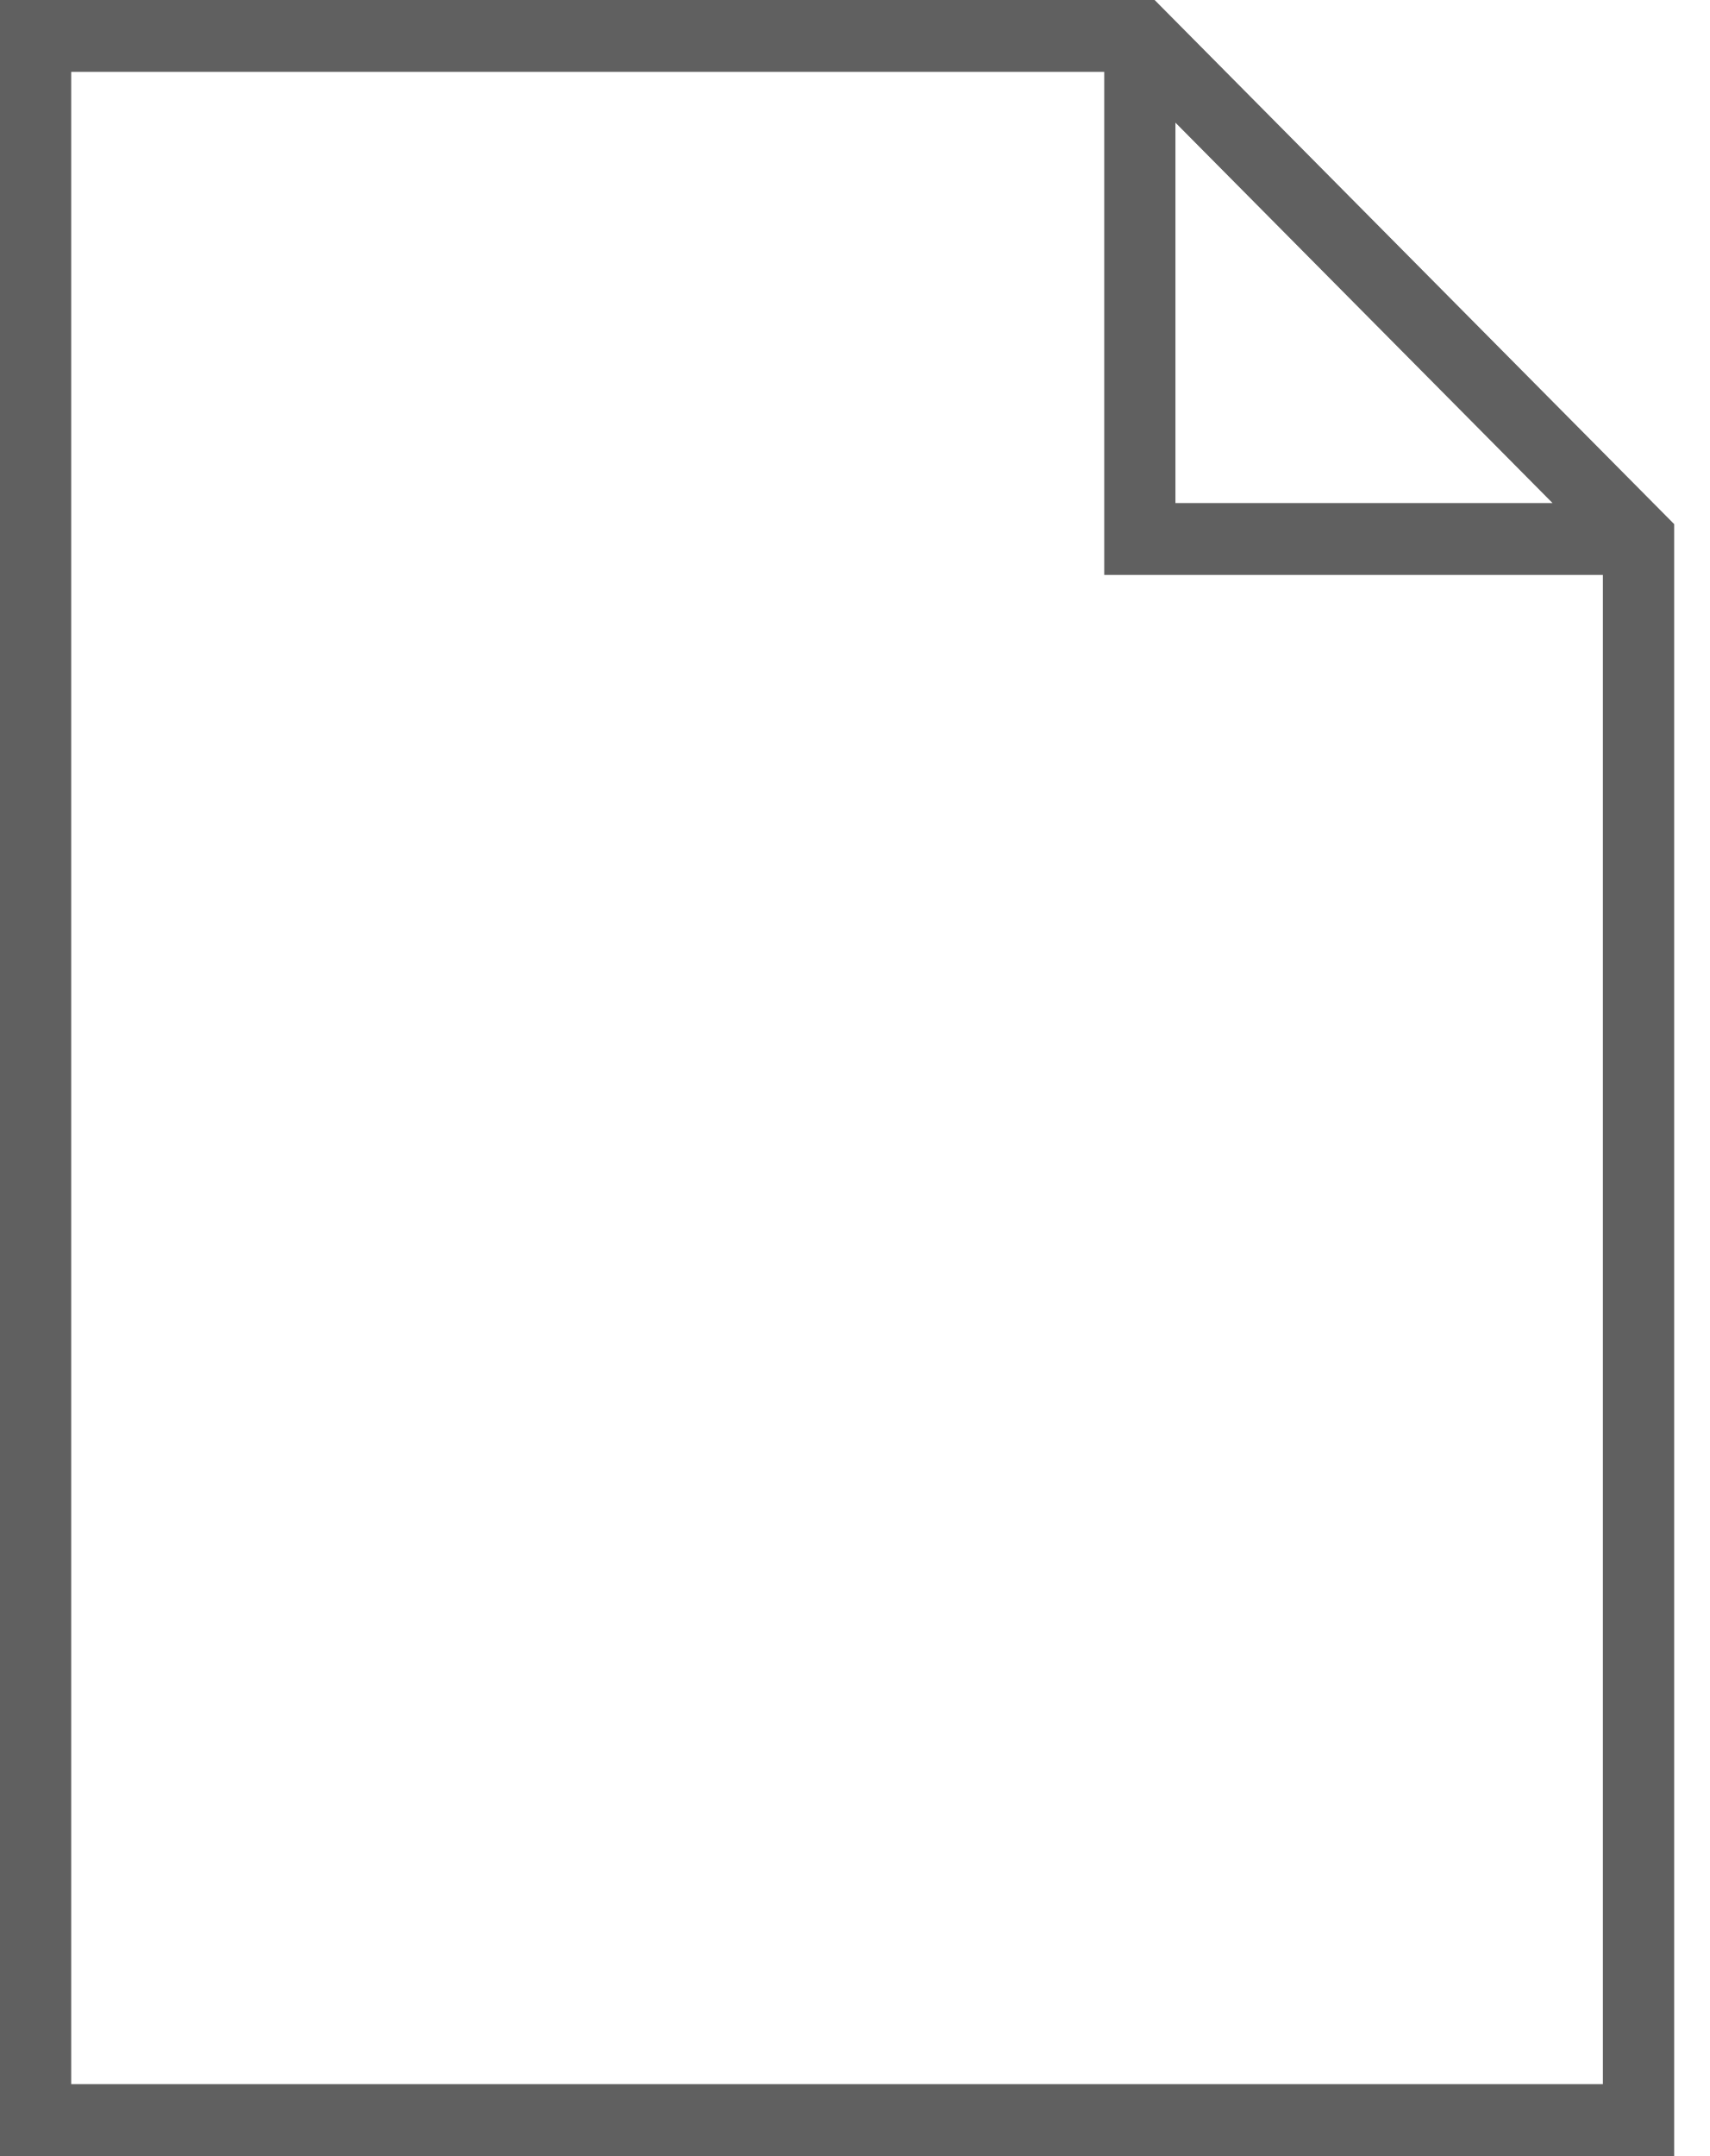
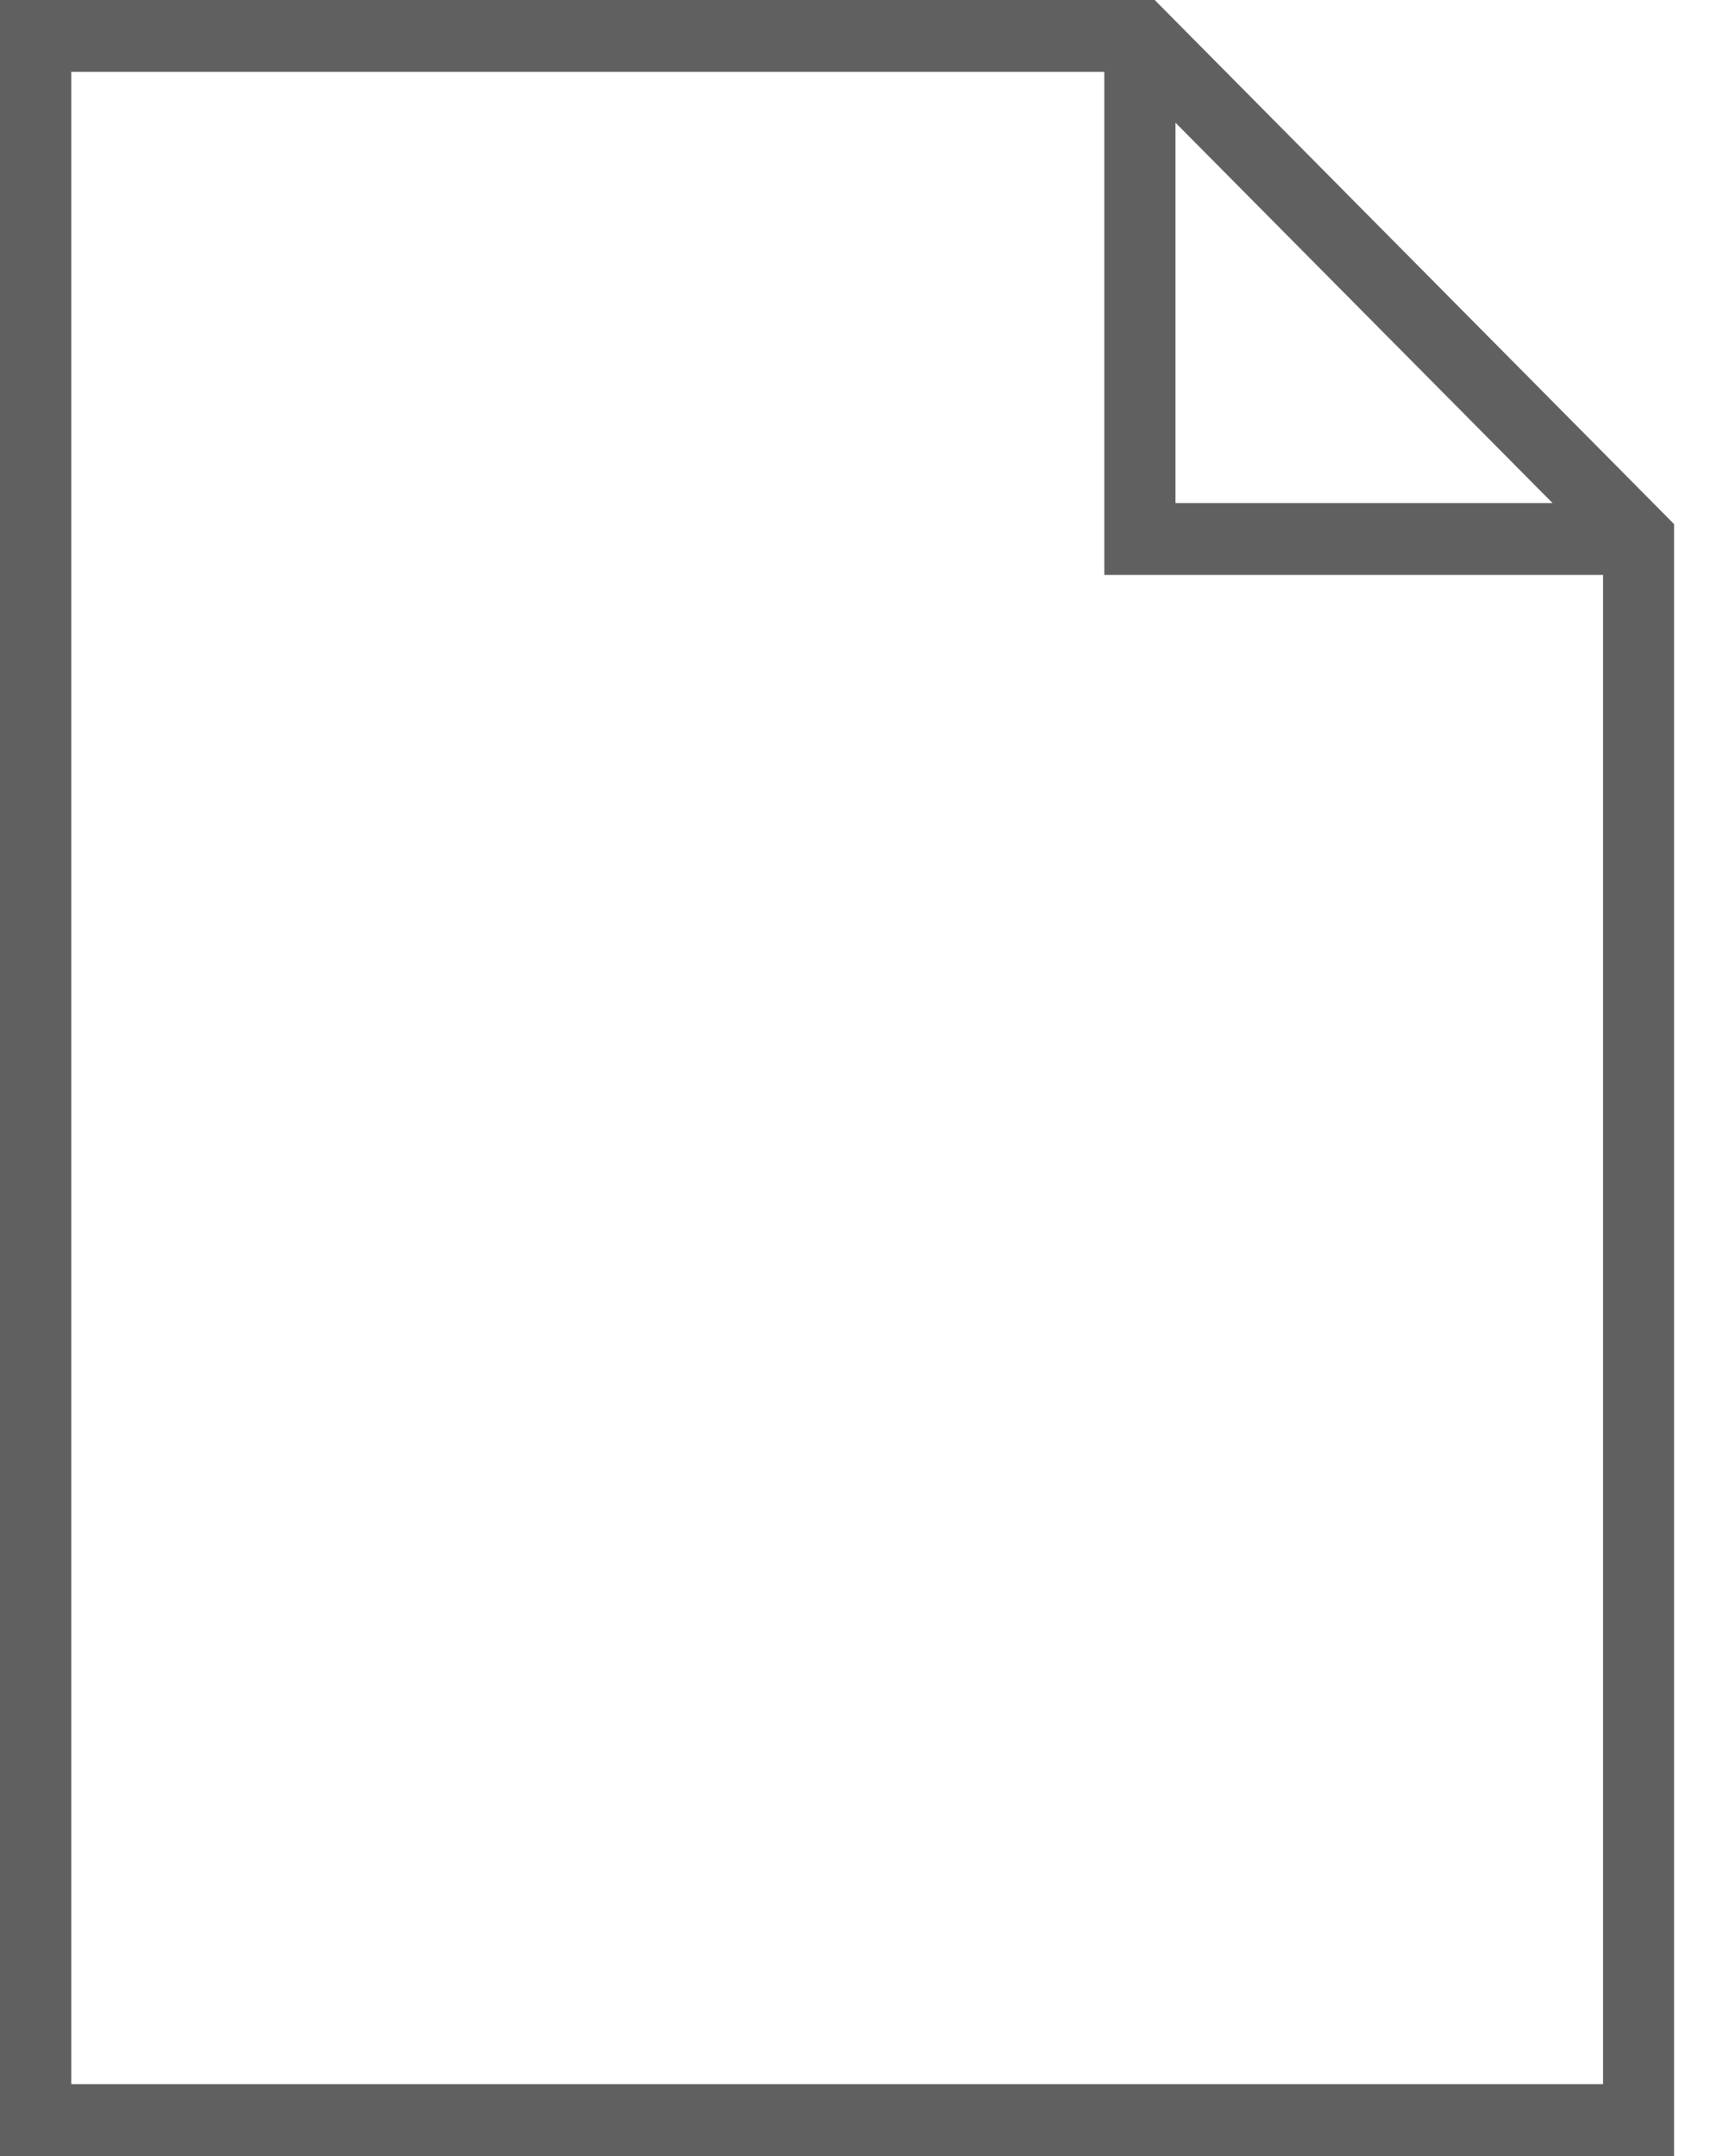
- <svg xmlns="http://www.w3.org/2000/svg" width="23px" height="29px" viewBox="0 0 23 29" version="1.1">
-   <g id="Page-1" stroke="none" stroke-width="1" fill="none" fill-rule="evenodd">
-     <path d="M15.532,0 L0,0 L0,29 L22.521,29 L22.521,7.05 L15.532,0 Z M15.812,1.65 L20.885,6.767 L15.812,6.767 L15.812,1.65 Z M0.958,28.033 L0.958,0.967 L14.854,0.967 L14.854,7.733 L21.562,7.733 L21.562,28.033 L0.958,28.033 Z" id="Shape" fill="#606060" fill-rule="nonzero" />
-   </g>
+ <svg xmlns="http://www.w3.org/2000/svg" width="23" height="29">
+   <path d="M15.532 0H0v29h22.52V7.05L15.533 0zm.28 1.65l5.073 5.117h-5.073V1.65zM.959 28.033V.967h13.896v6.766h6.709v20.3H.957z" fill="#606060" />
</svg>
